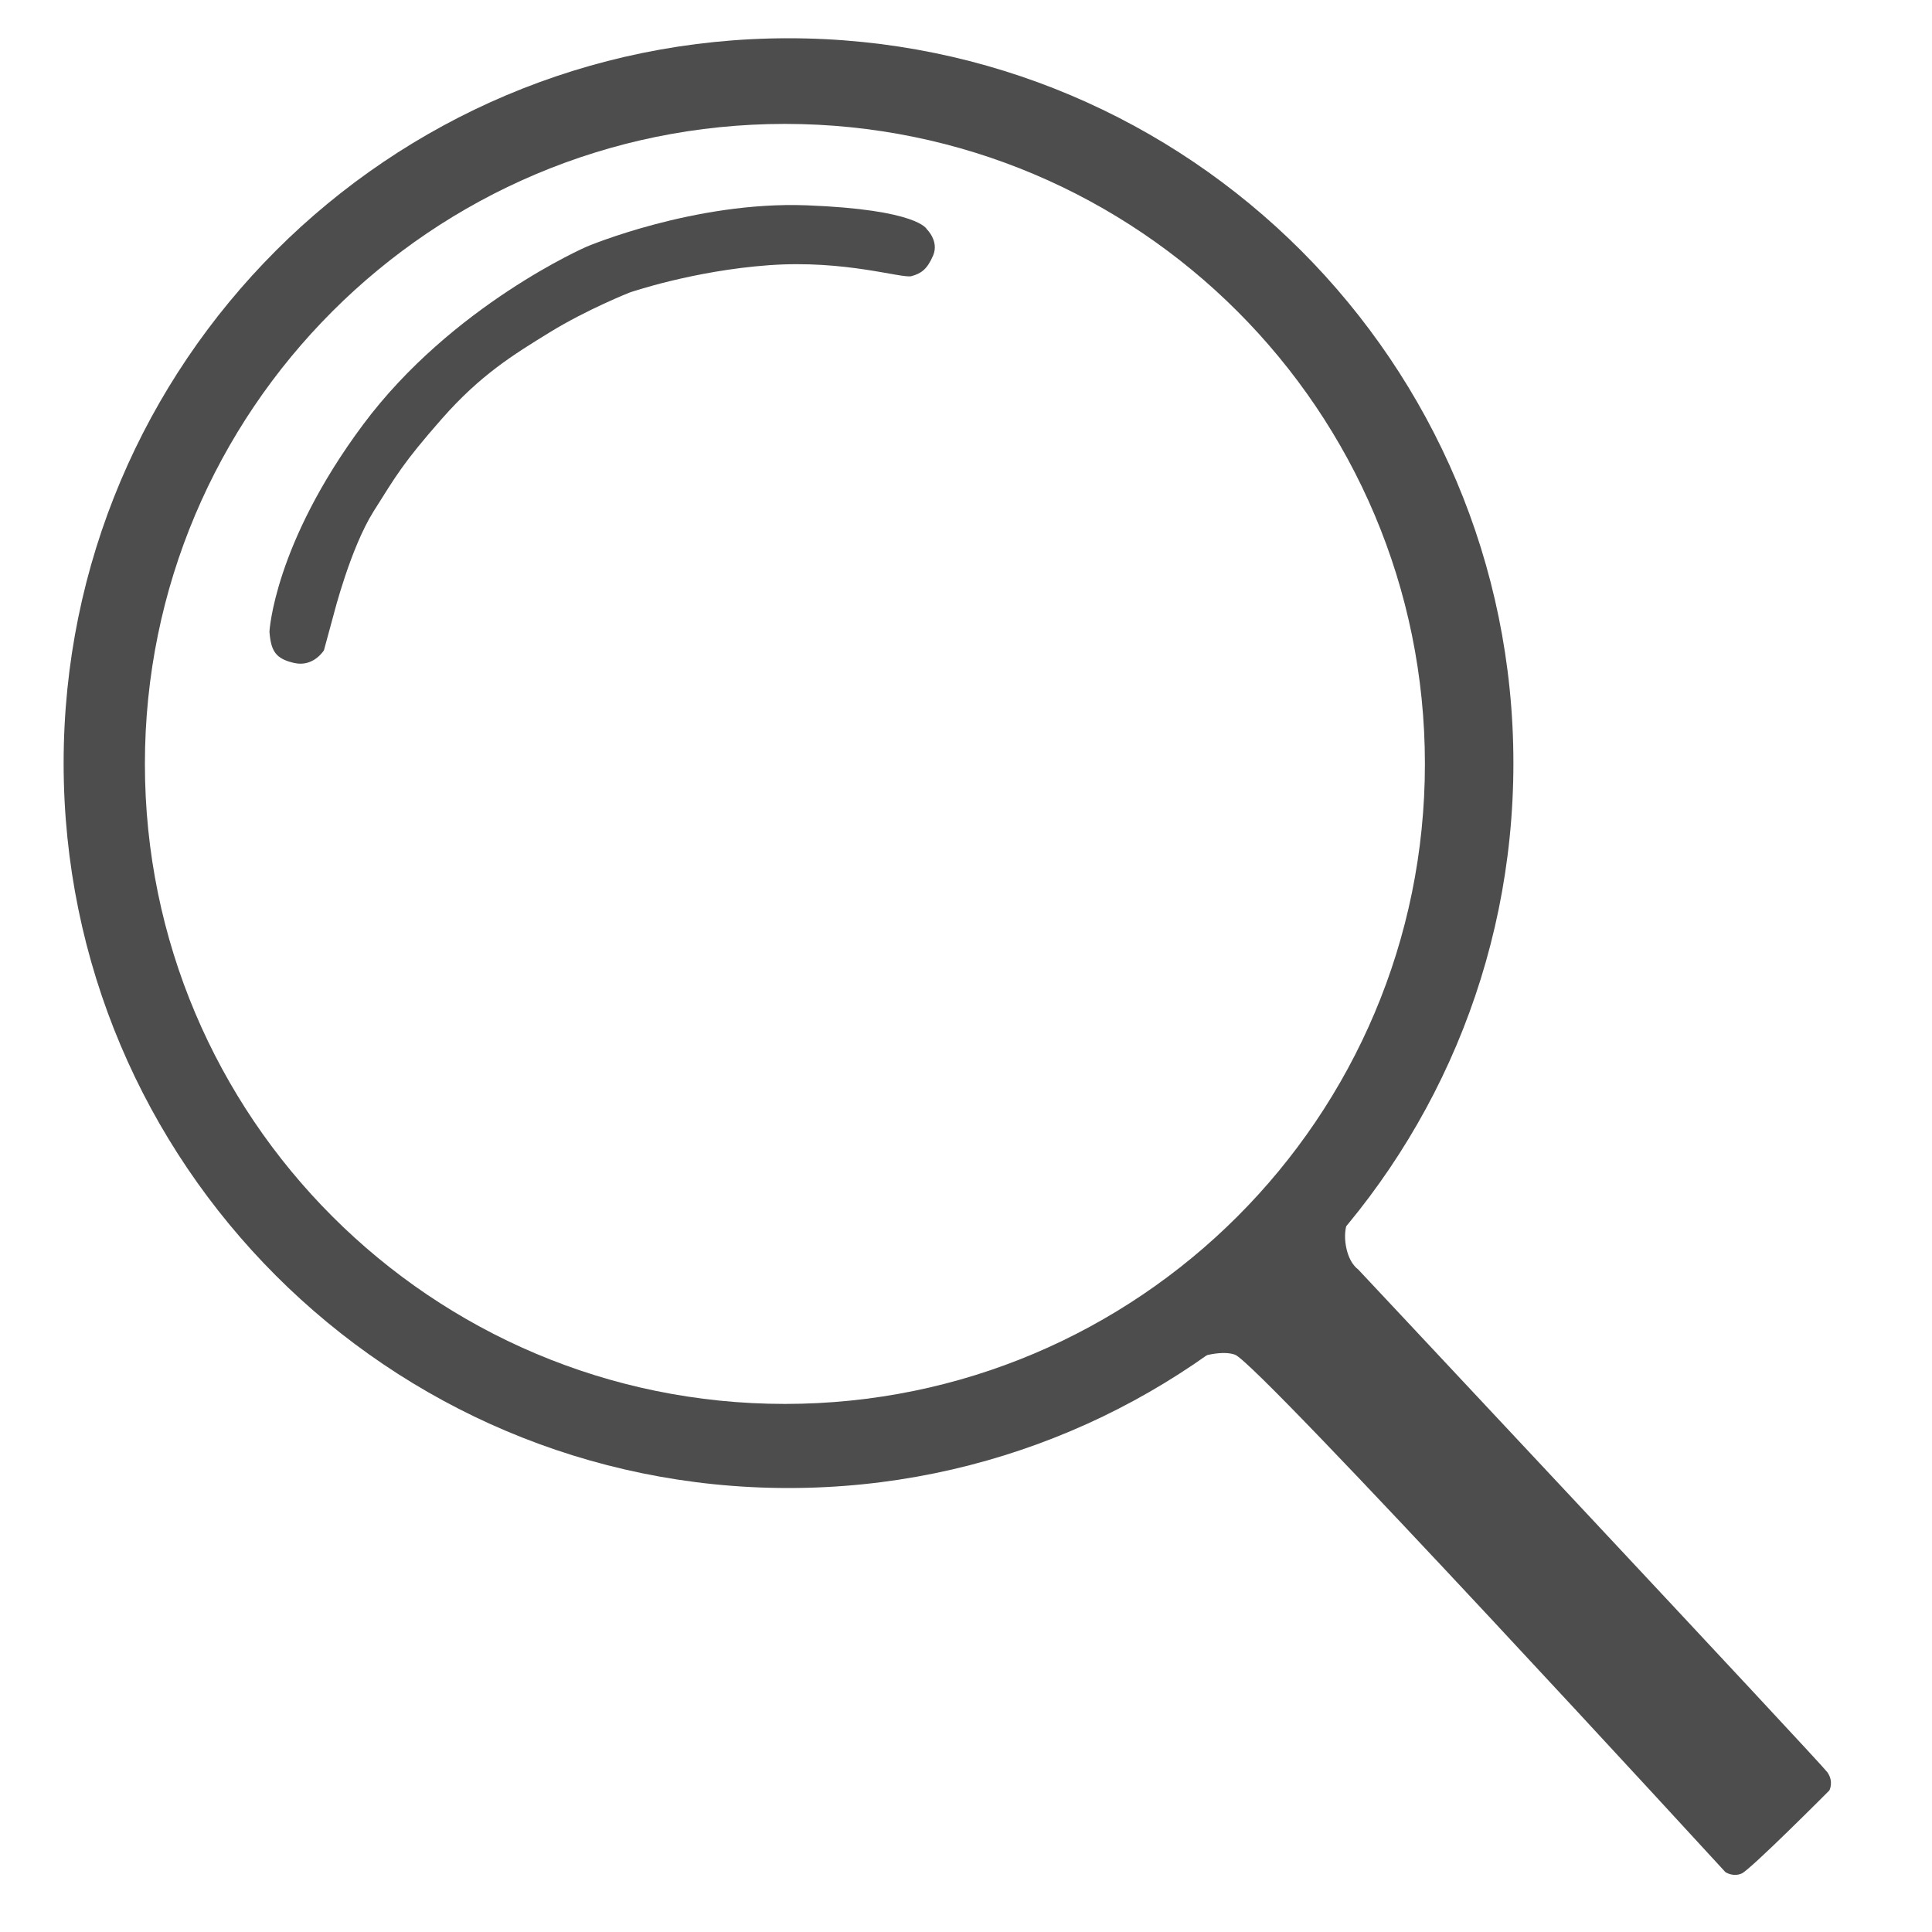
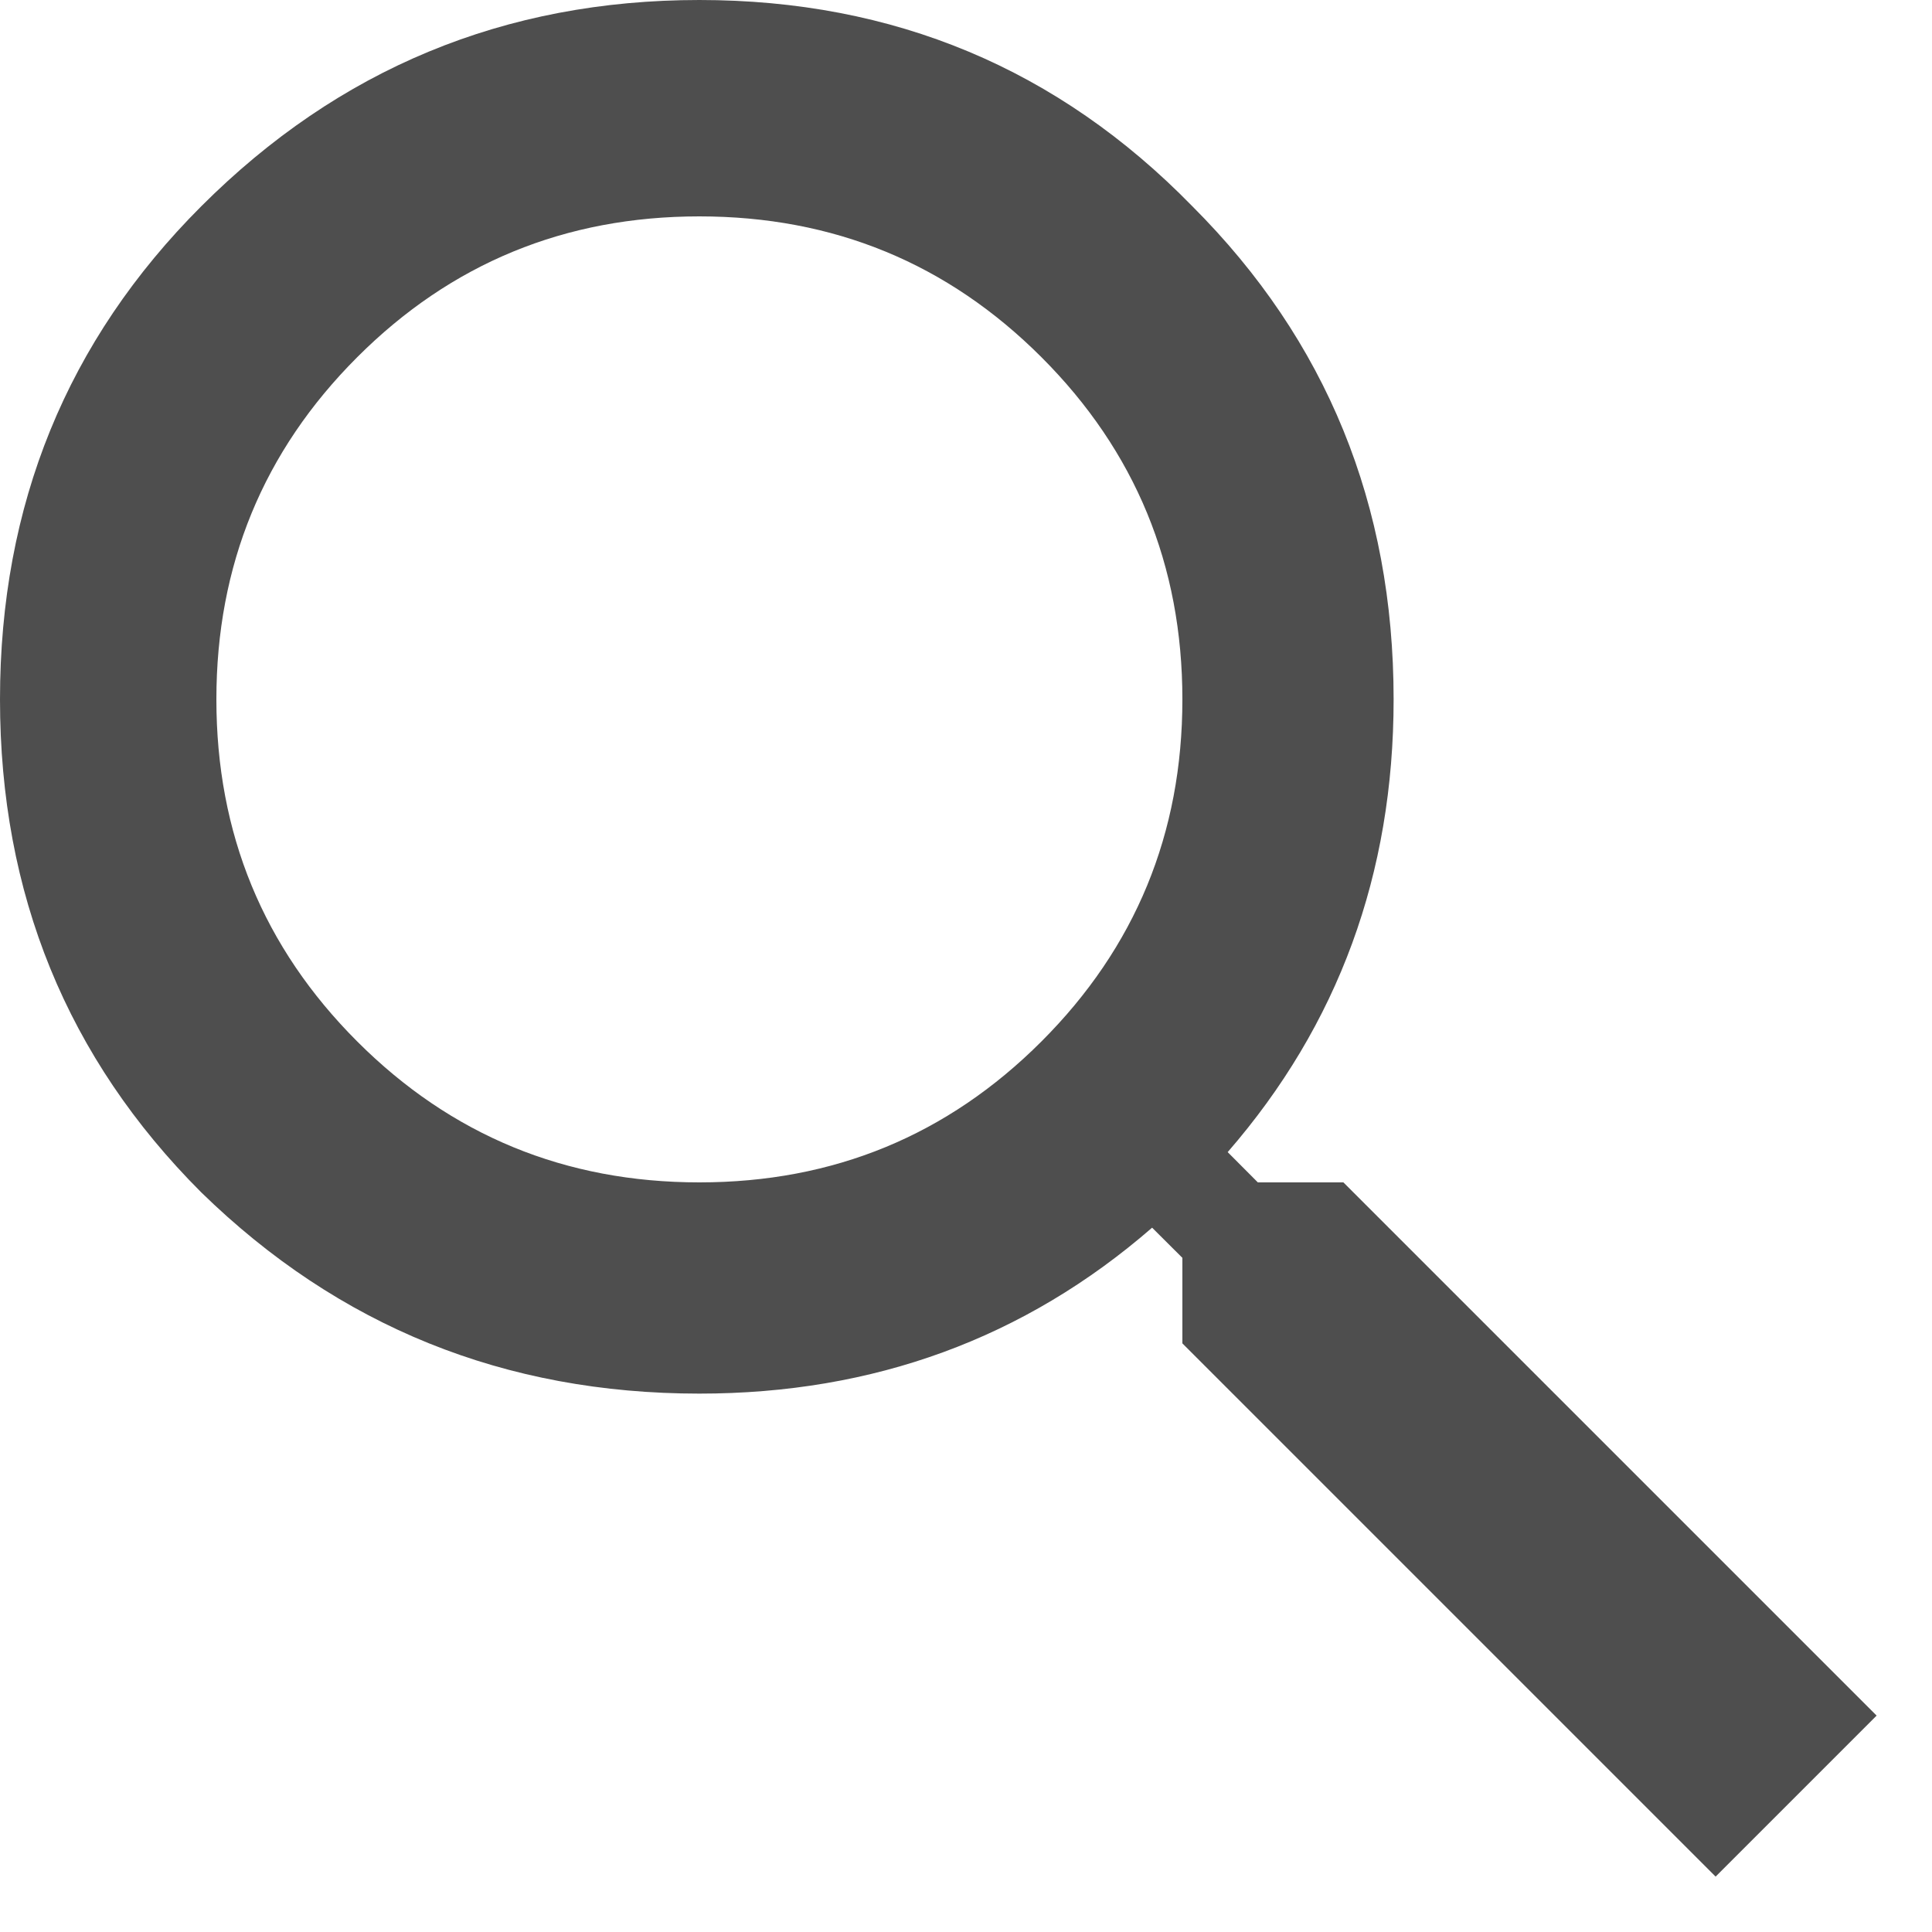
- <svg xmlns="http://www.w3.org/2000/svg" xml:space="preserve" width="15mm" height="15mm" style="shape-rendering:geometricPrecision; text-rendering:geometricPrecision; image-rendering:optimizeQuality; fill-rule:evenodd; clip-rule:evenodd" viewBox="0 0 15 15">
-   <defs>
-     <style type="text/css">
-    
-     .fil0 {fill:#4D4D4D}
-    
-   </style>
-   </defs>
-   <g id="Слой_x0020_1">
-     <path class="fil0" d="M6.122 0.297c3.108,0 5.628,2.52 5.628,5.628 0,3.109 -2.52,5.628 -5.628,5.628 -3.108,0 -5.628,-2.52 -5.628,-5.628 0,-3.108 2.52,-5.628 5.628,-5.628zm-0.028 0.665c2.744,0 4.969,2.225 4.969,4.969 0,2.744 -2.225,4.969 -4.969,4.969 -2.744,0 -4.969,-2.225 -4.969,-4.969 0,-2.744 2.225,-4.969 4.969,-4.969z" />
-     <path class="fil0" d="M2.092 4.904c0,0 0.035,-0.678 0.726,-1.606 0.691,-0.929 1.737,-1.383 1.737,-1.383 0,0 0.837,-0.354 1.707,-0.321 0.87,0.033 0.934,0.186 0.934,0.186 0,0 0.096,0.092 0.049,0.203 -0.047,0.11 -0.094,0.14 -0.168,0.161 -0.074,0.02 -0.516,-0.128 -1.107,-0.085 -0.591,0.043 -1.081,0.212 -1.081,0.212 0,0 -0.331,0.131 -0.619,0.308 -0.288,0.177 -0.54,0.332 -0.84,0.673 -0.3,0.342 -0.351,0.435 -0.53,0.719 -0.179,0.285 -0.308,0.795 -0.308,0.795l-0.077 0.283c0,0 -0.08,0.131 -0.228,0.099 -0.148,-0.033 -0.183,-0.093 -0.195,-0.243z" />
-     <path class="fil0" d="M8.97 10.666c0,0 0.435,-0.216 0.619,-0.148 0.184,0.068 3.807,4.017 3.807,4.017 0,0 0.058,0.04 0.126,0.011 0.068,-0.029 0.681,-0.645 0.681,-0.645 0,0 0.037,-0.068 -0.016,-0.142 -0.053,-0.074 -3.644,-3.905 -3.644,-3.905 0,0 -0.077,-0.048 -0.097,-0.205 -0.019,-0.157 0.058,-0.244 0.058,-0.244l-1.486 0.879 -0.048 0.382z" />
-   </g>
+ <svg xmlns="http://www.w3.org/2000/svg" width="18" height="18" viewBox="0 0 18 18" fill="none">
+   <path d="M3.328 9.703C4.203 10.578 5.266 11.016 6.516 11.016C7.766 11.016 8.828 10.578 9.703 9.703C10.578 8.828 11.016 7.766 11.016 6.516C11.016 5.266 10.578 4.203 9.703 3.328C8.828 2.453 7.766 2.016 6.516 2.016C5.266 2.016 4.203 2.453 3.328 3.328C2.453 4.203 2.016 5.266 2.016 6.516C2.016 7.766 2.453 8.828 3.328 9.703ZM12.516 11.016L17.484 15.984L15.984 17.484L11.016 12.516V11.719L10.734 11.438C9.547 12.469 8.141 12.984 6.516 12.984C4.703 12.984 3.156 12.359 1.875 11.109C0.625 9.859 0 8.328 0 6.516C0 4.703 0.625 3.172 1.875 1.922C3.156 0.641 4.703 0 6.516 0C8.328 0 9.859 0.641 11.109 1.922C12.359 3.172 12.984 4.703 12.984 6.516C12.984 8.141 12.469 9.547 11.438 10.734L11.719 11.016H12.516Z" fill="#4E4E4E" />
</svg>
